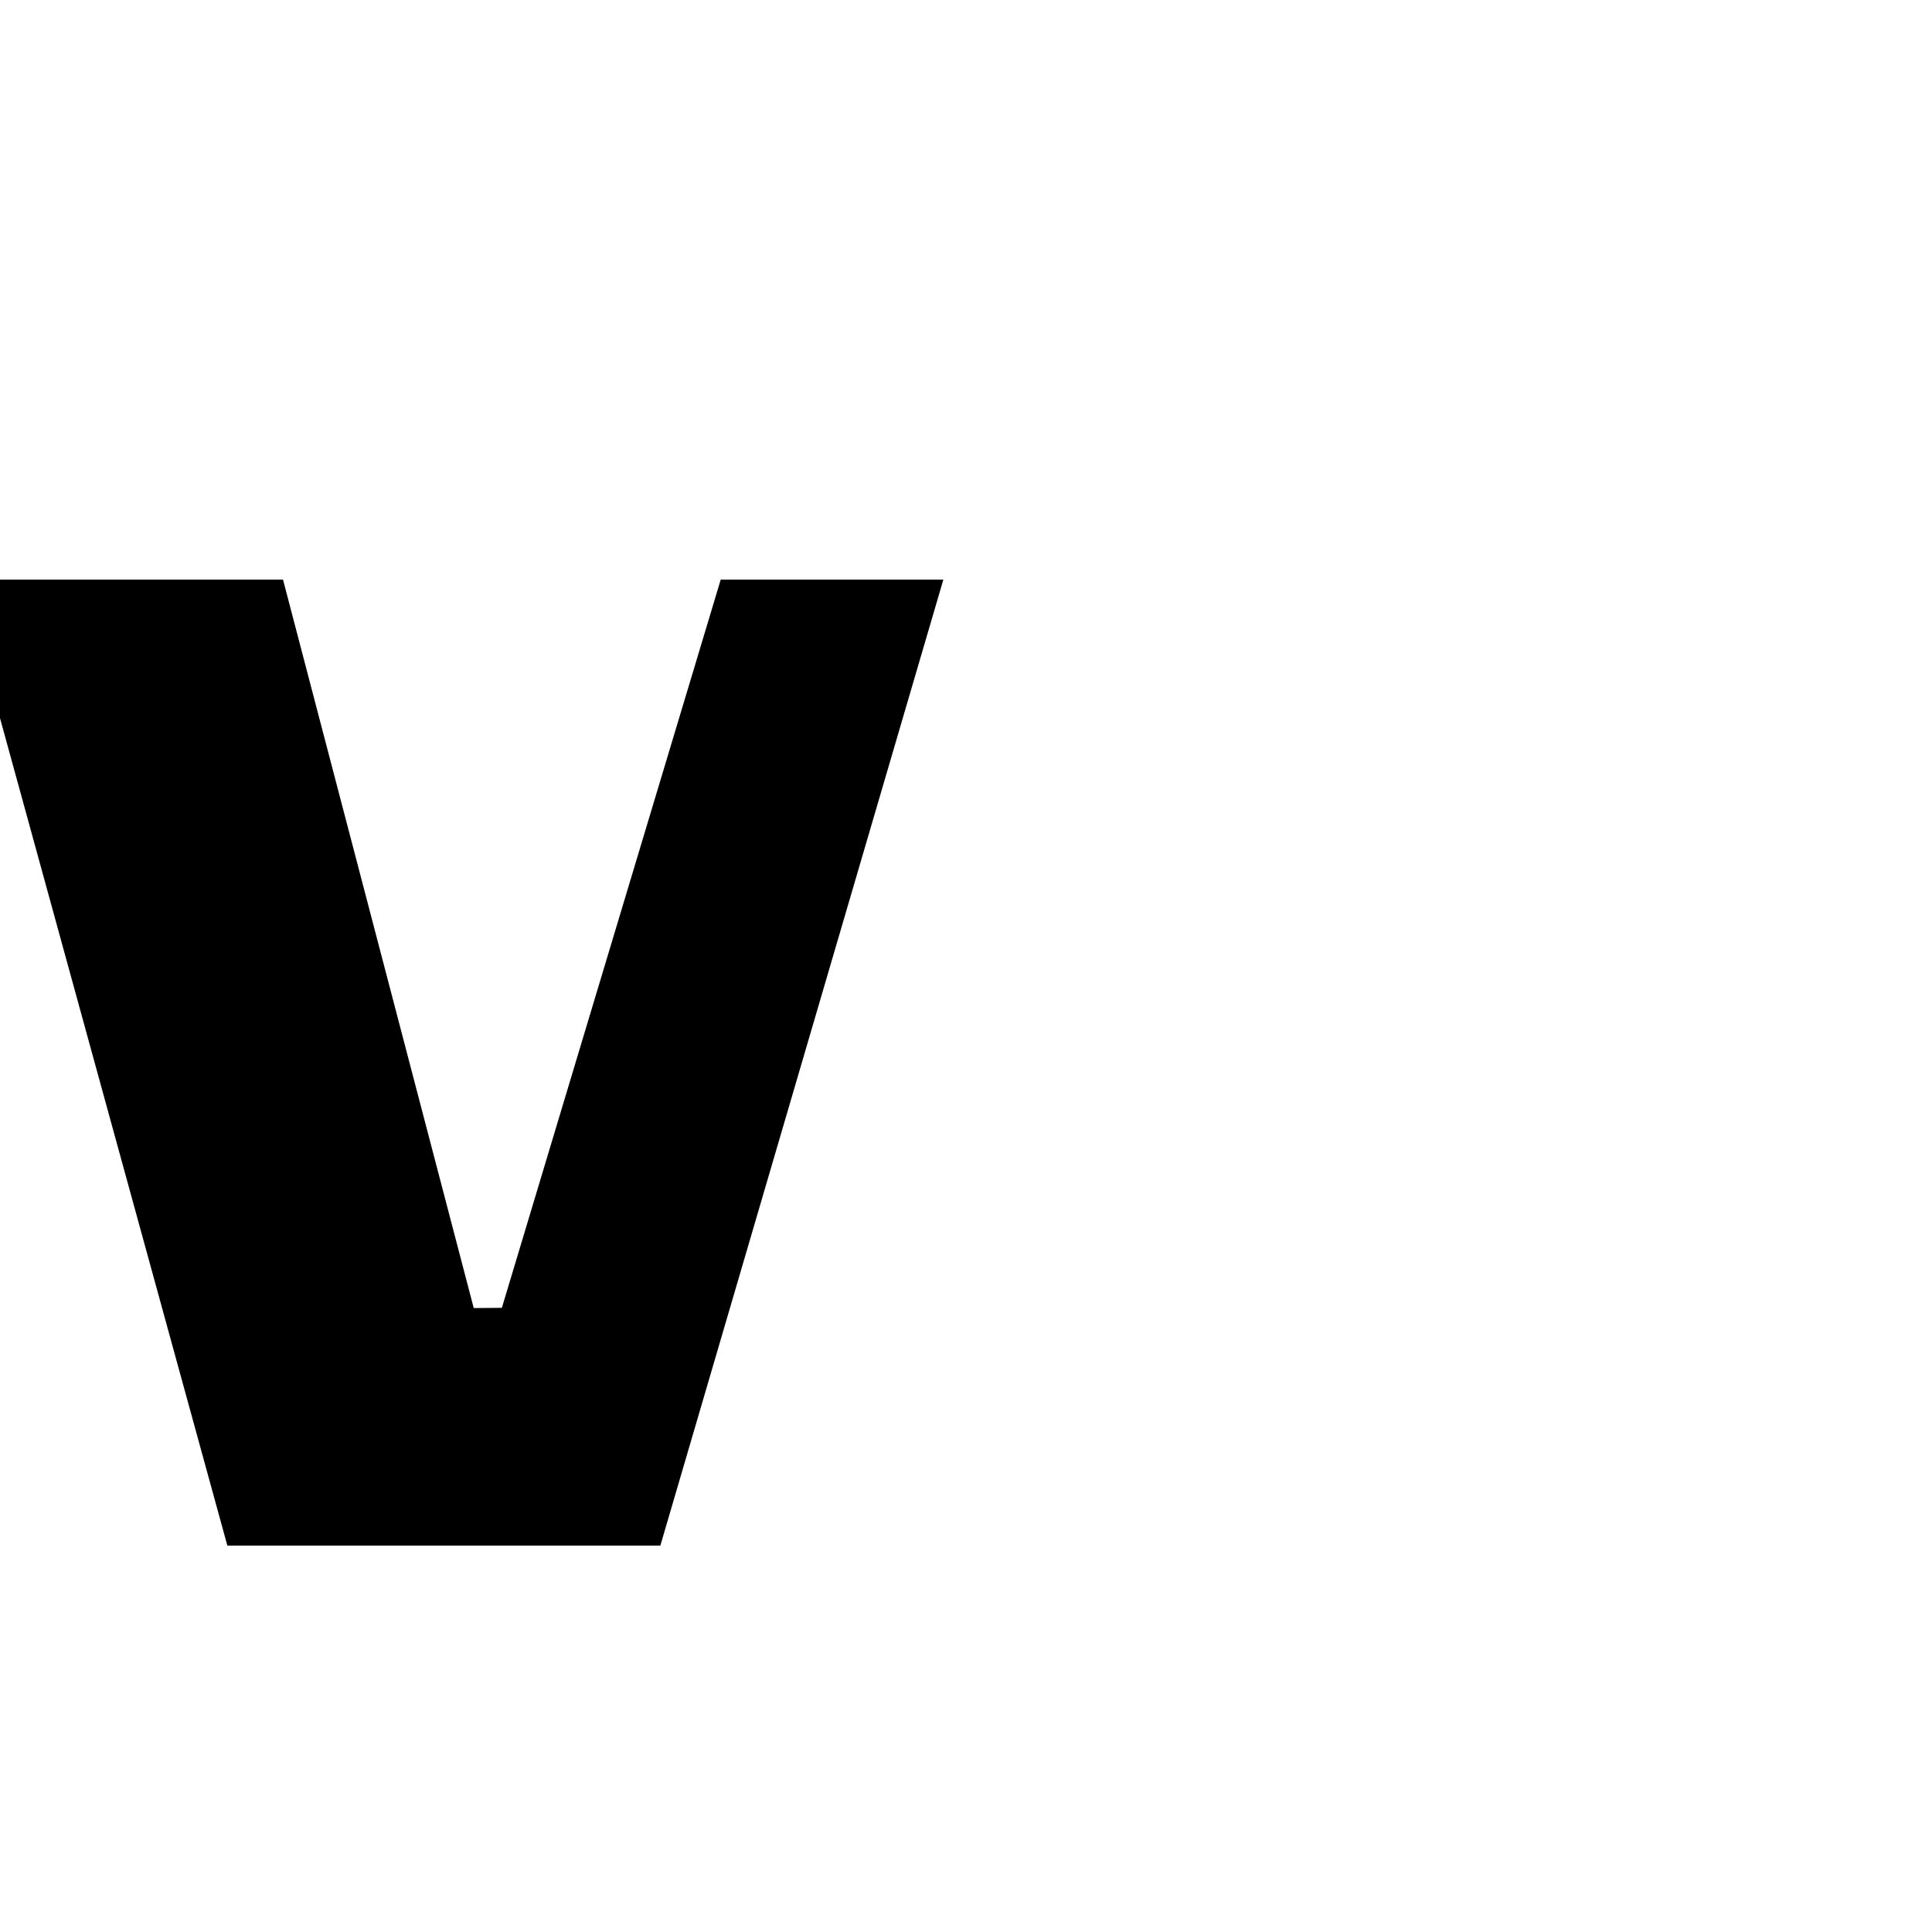
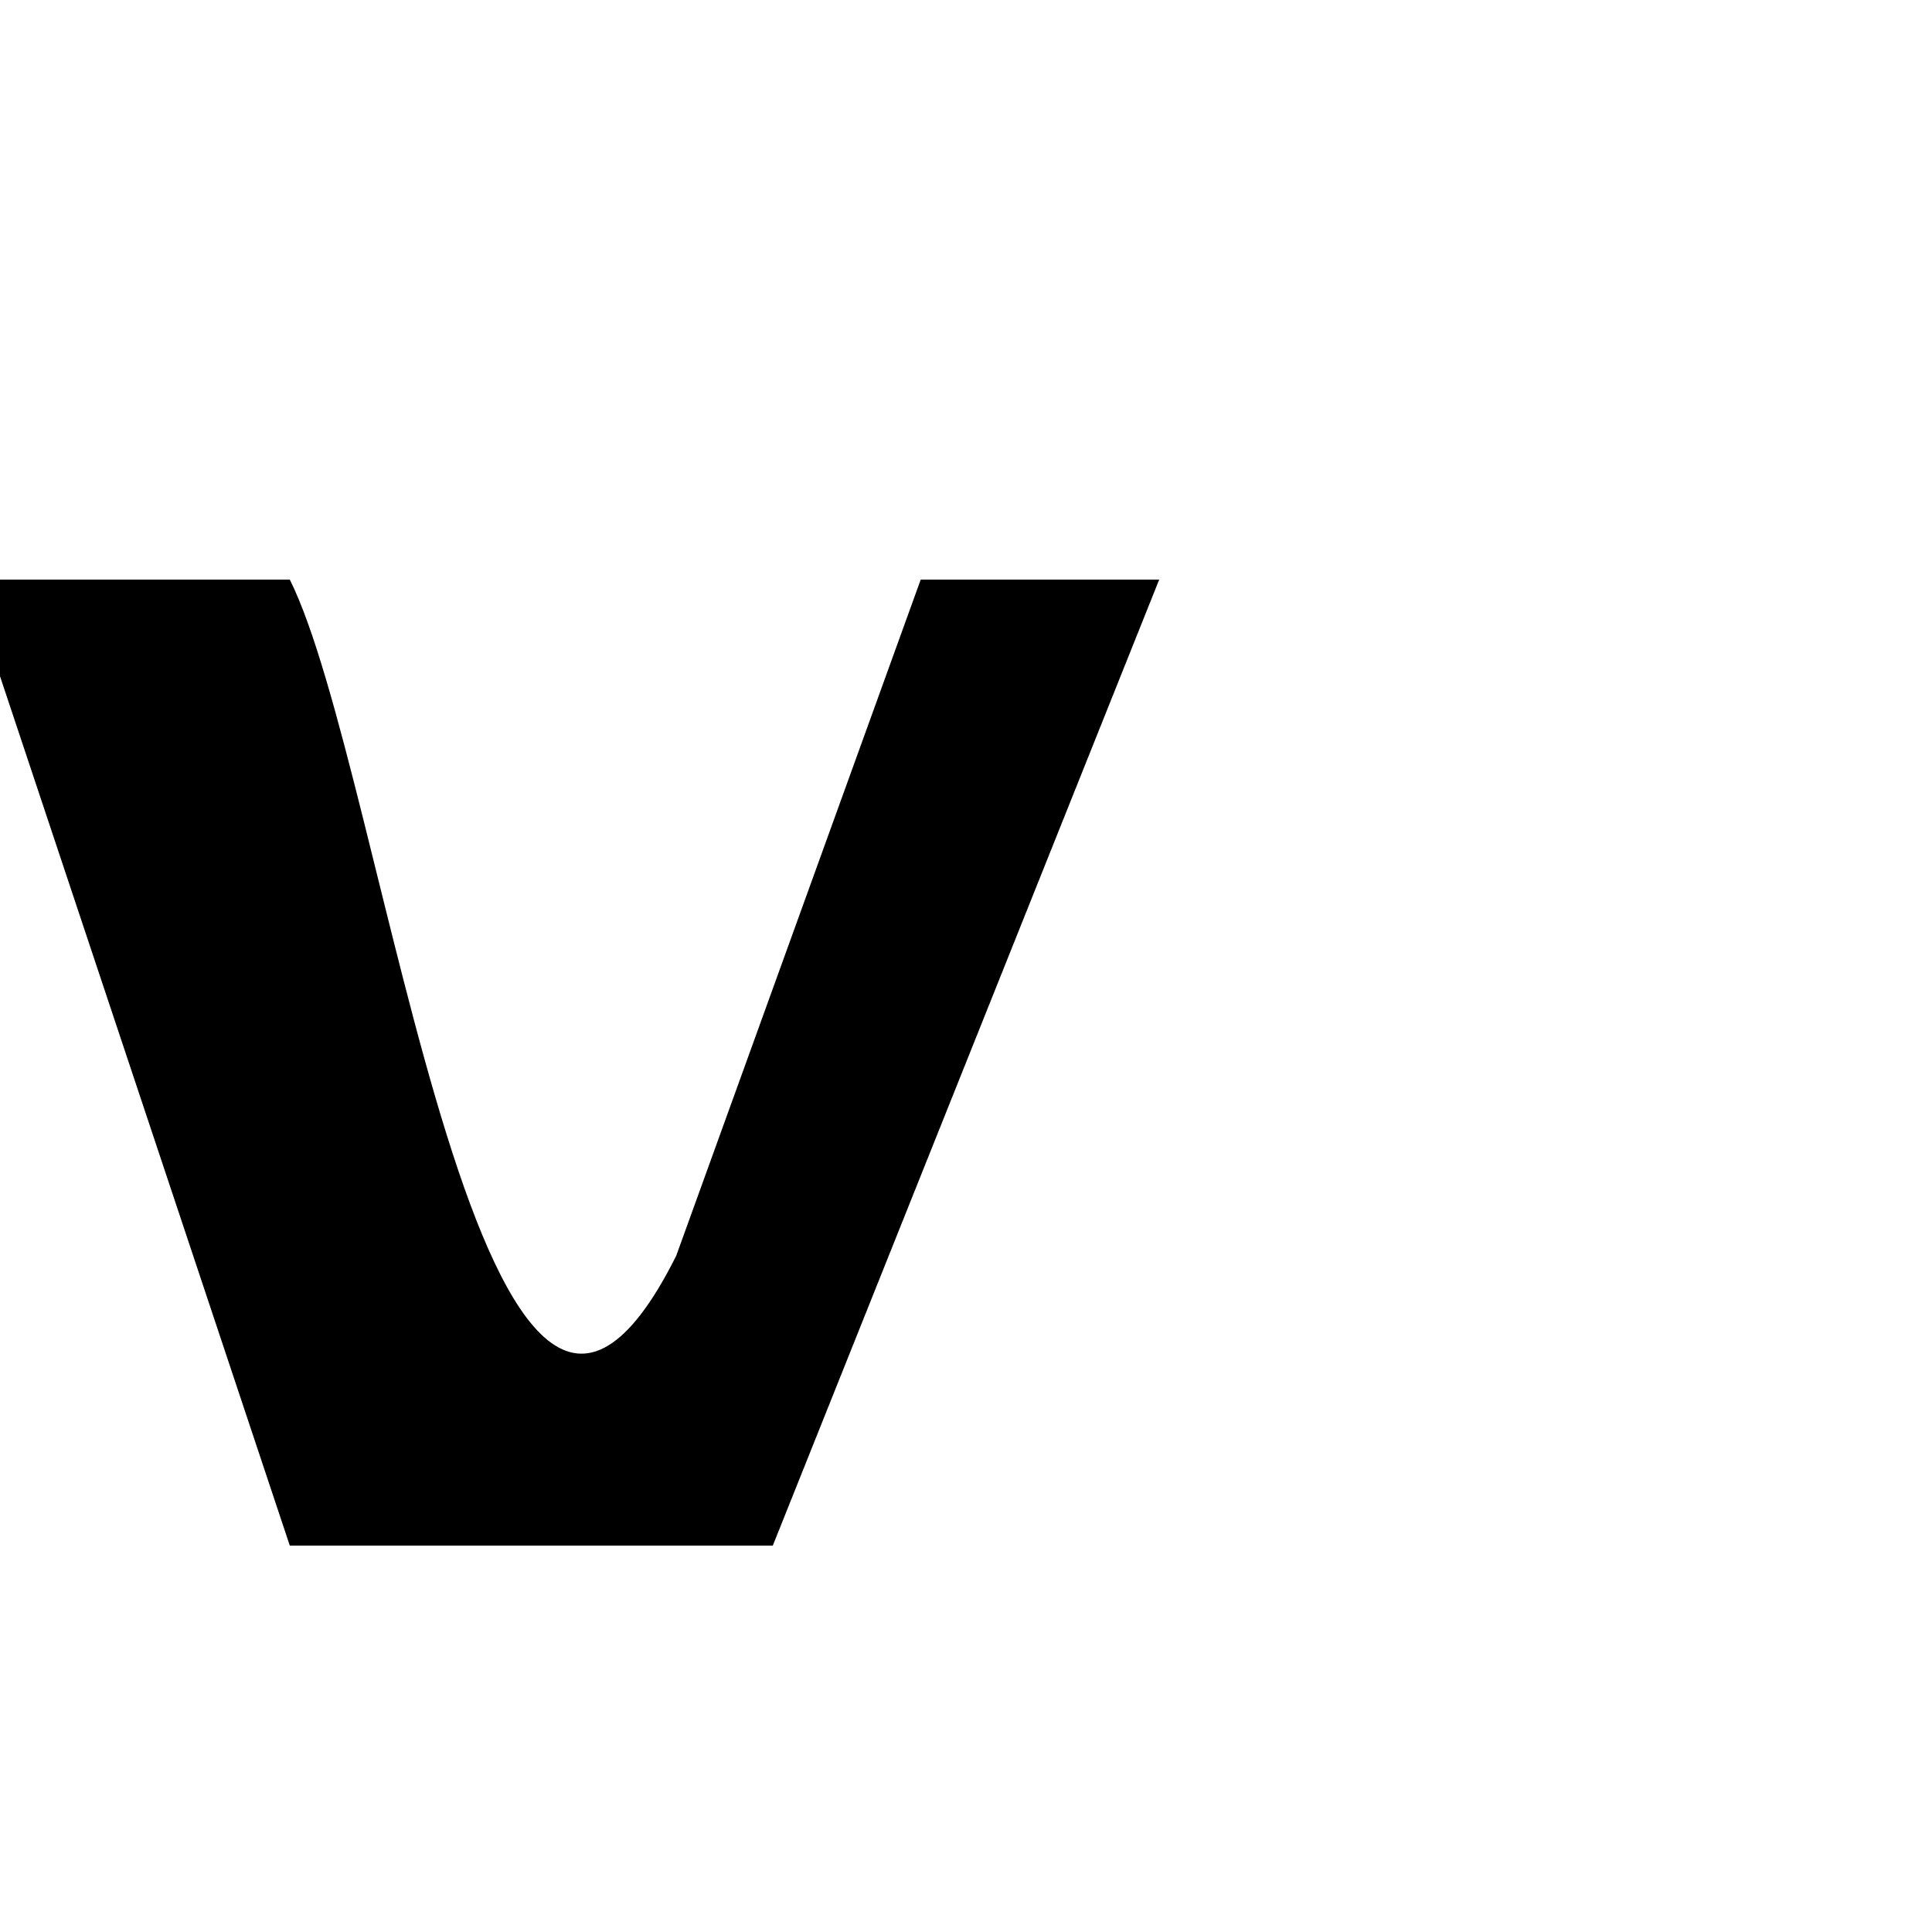
<svg xmlns="http://www.w3.org/2000/svg" height="1024" width="1024" version="1.1" id="svg4375" viewBox="0 0 1024 1024" xml:space="preserve">
  <defs id="defs4">
    <linearGradient id="linearGradient8000">
      <stop style="stop-color:#000000;stop-opacity:1;" offset="0" id="stop7998" />
    </linearGradient>
    <clipPath clipPathUnits="userSpaceOnUse" id="clipPath6029">
      <g id="use6031" />
    </clipPath>
  </defs>
  <g id="layer1" style="display:inline">
-     <path style="display:inline;fill:#000000" d="m 0,307.2 150,0 L 251.092,693.298 266,693.177 382,307.2 l 118,0 -150,512 -229.494,0 L 0,380.609 Z" id="path28989" />
+     <path style="display:inline;fill:#000000" d="M 0,307.2 H 153.6 C 204.8,409.6 256,870.4 358.4,665.6 L 488,307.2 h 126.4 l -204.8,512 h -256 L 0,358.4 Z" id="path28989" />
  </g>
</svg>
